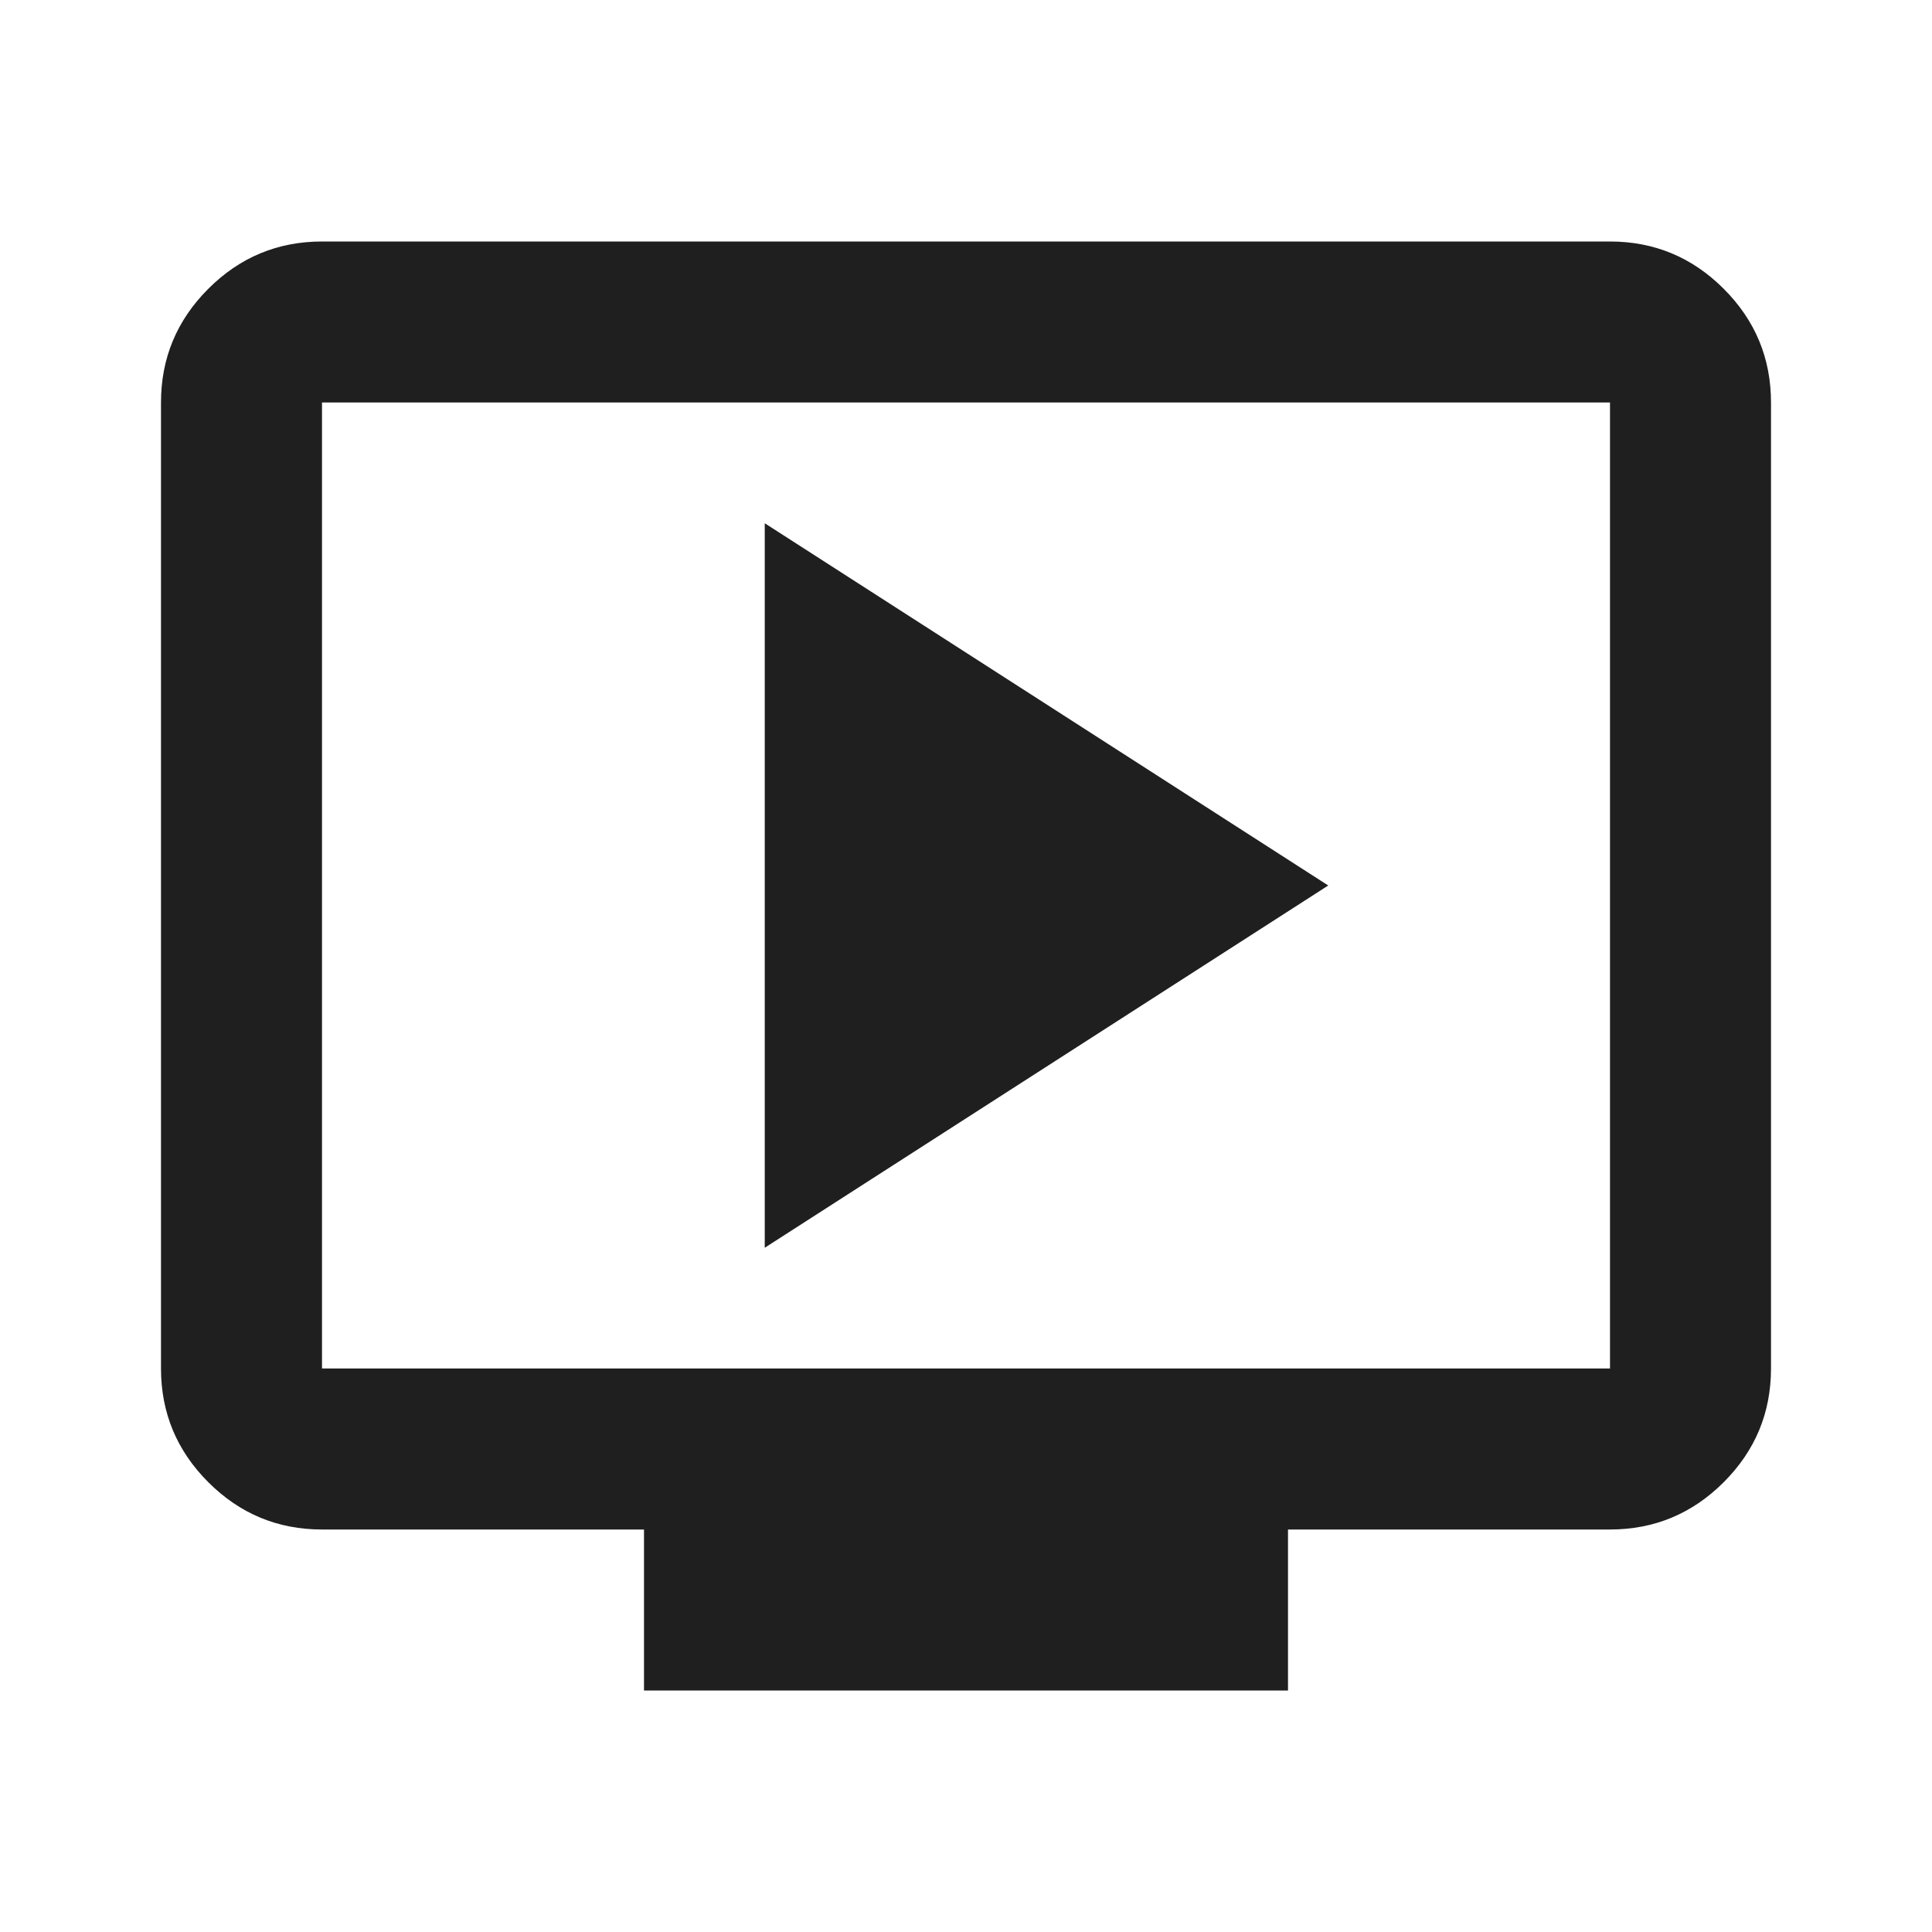
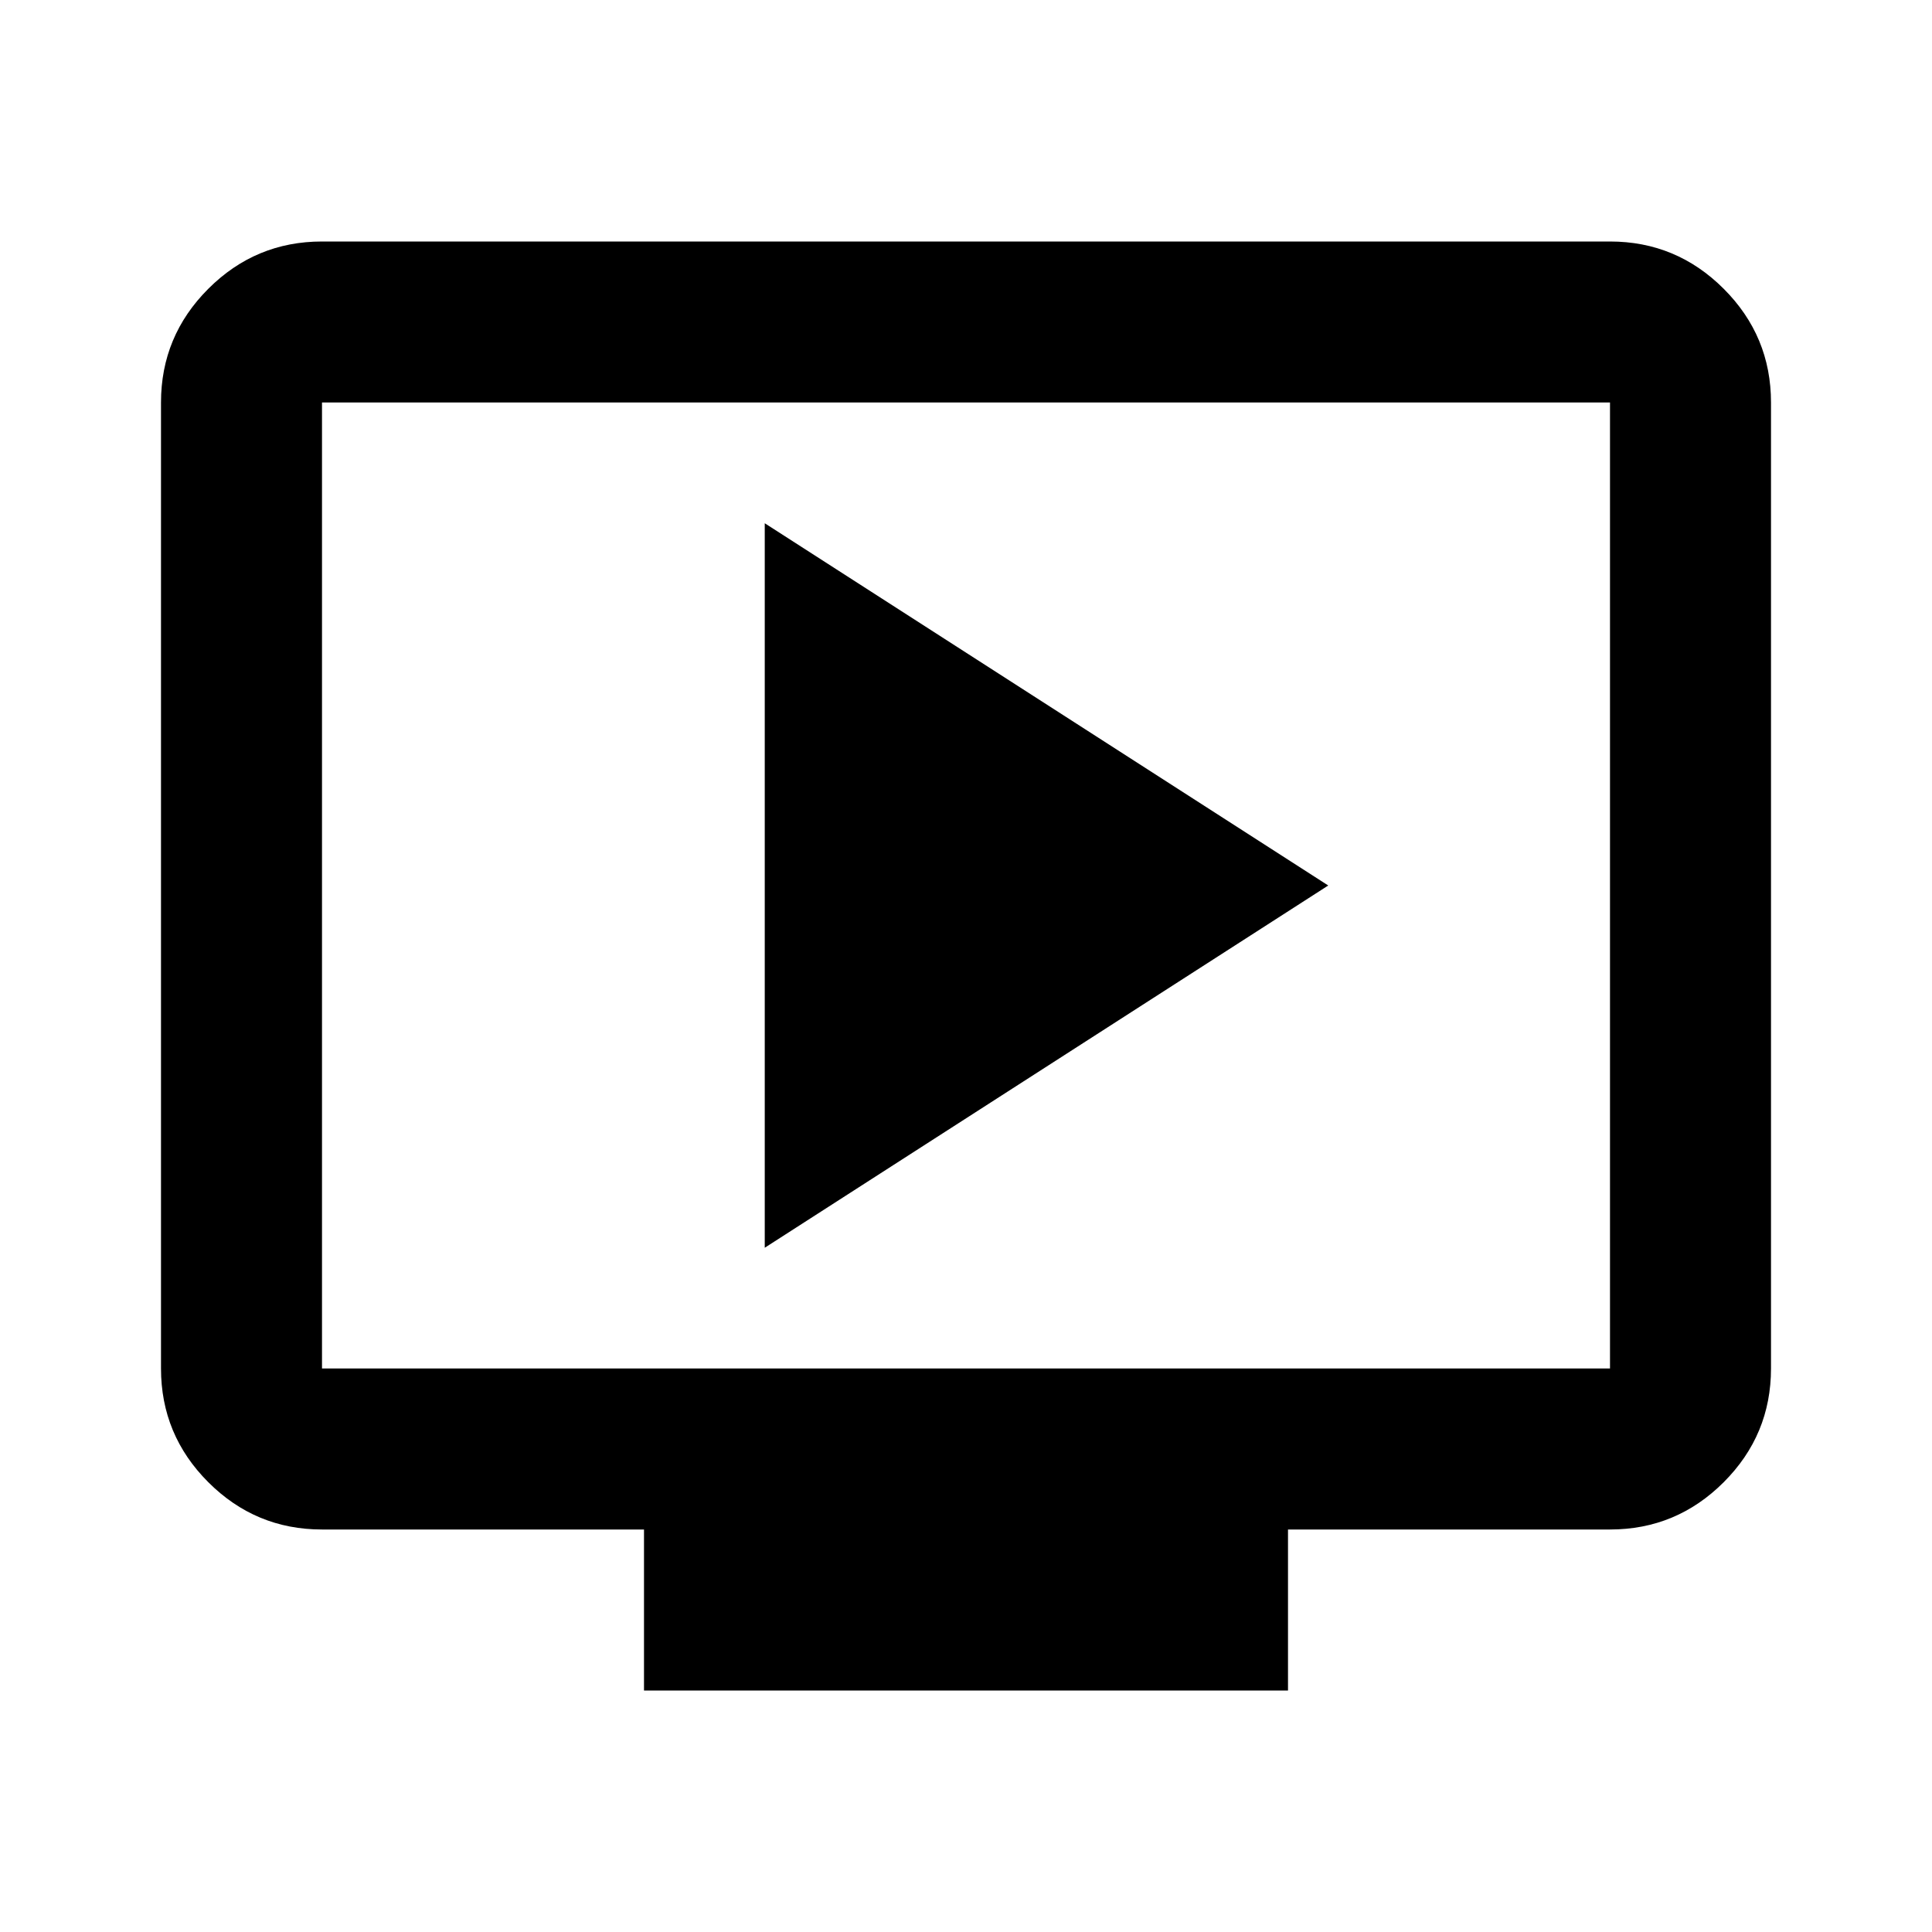
- <svg xmlns="http://www.w3.org/2000/svg" height="24px" viewBox="0 -960 960 960" width="24px" fill="#1f1f1f">
+ <svg xmlns="http://www.w3.org/2000/svg" height="24px" viewBox="0 -960 960 960" width="24px" fill="currentColor">
  <path d="m380-340 280-180-280-180v360Zm-60 220v-80H160q-33 0-56.5-23.5T80-280v-480q0-33 23.5-56.5T160-840h640q33 0 56.5 23.5T880-760v480q0 33-23.5 56.5T800-200H640v80H320ZM160-280h640v-480H160v480Zm0 0v-480 480Z" />
</svg>
